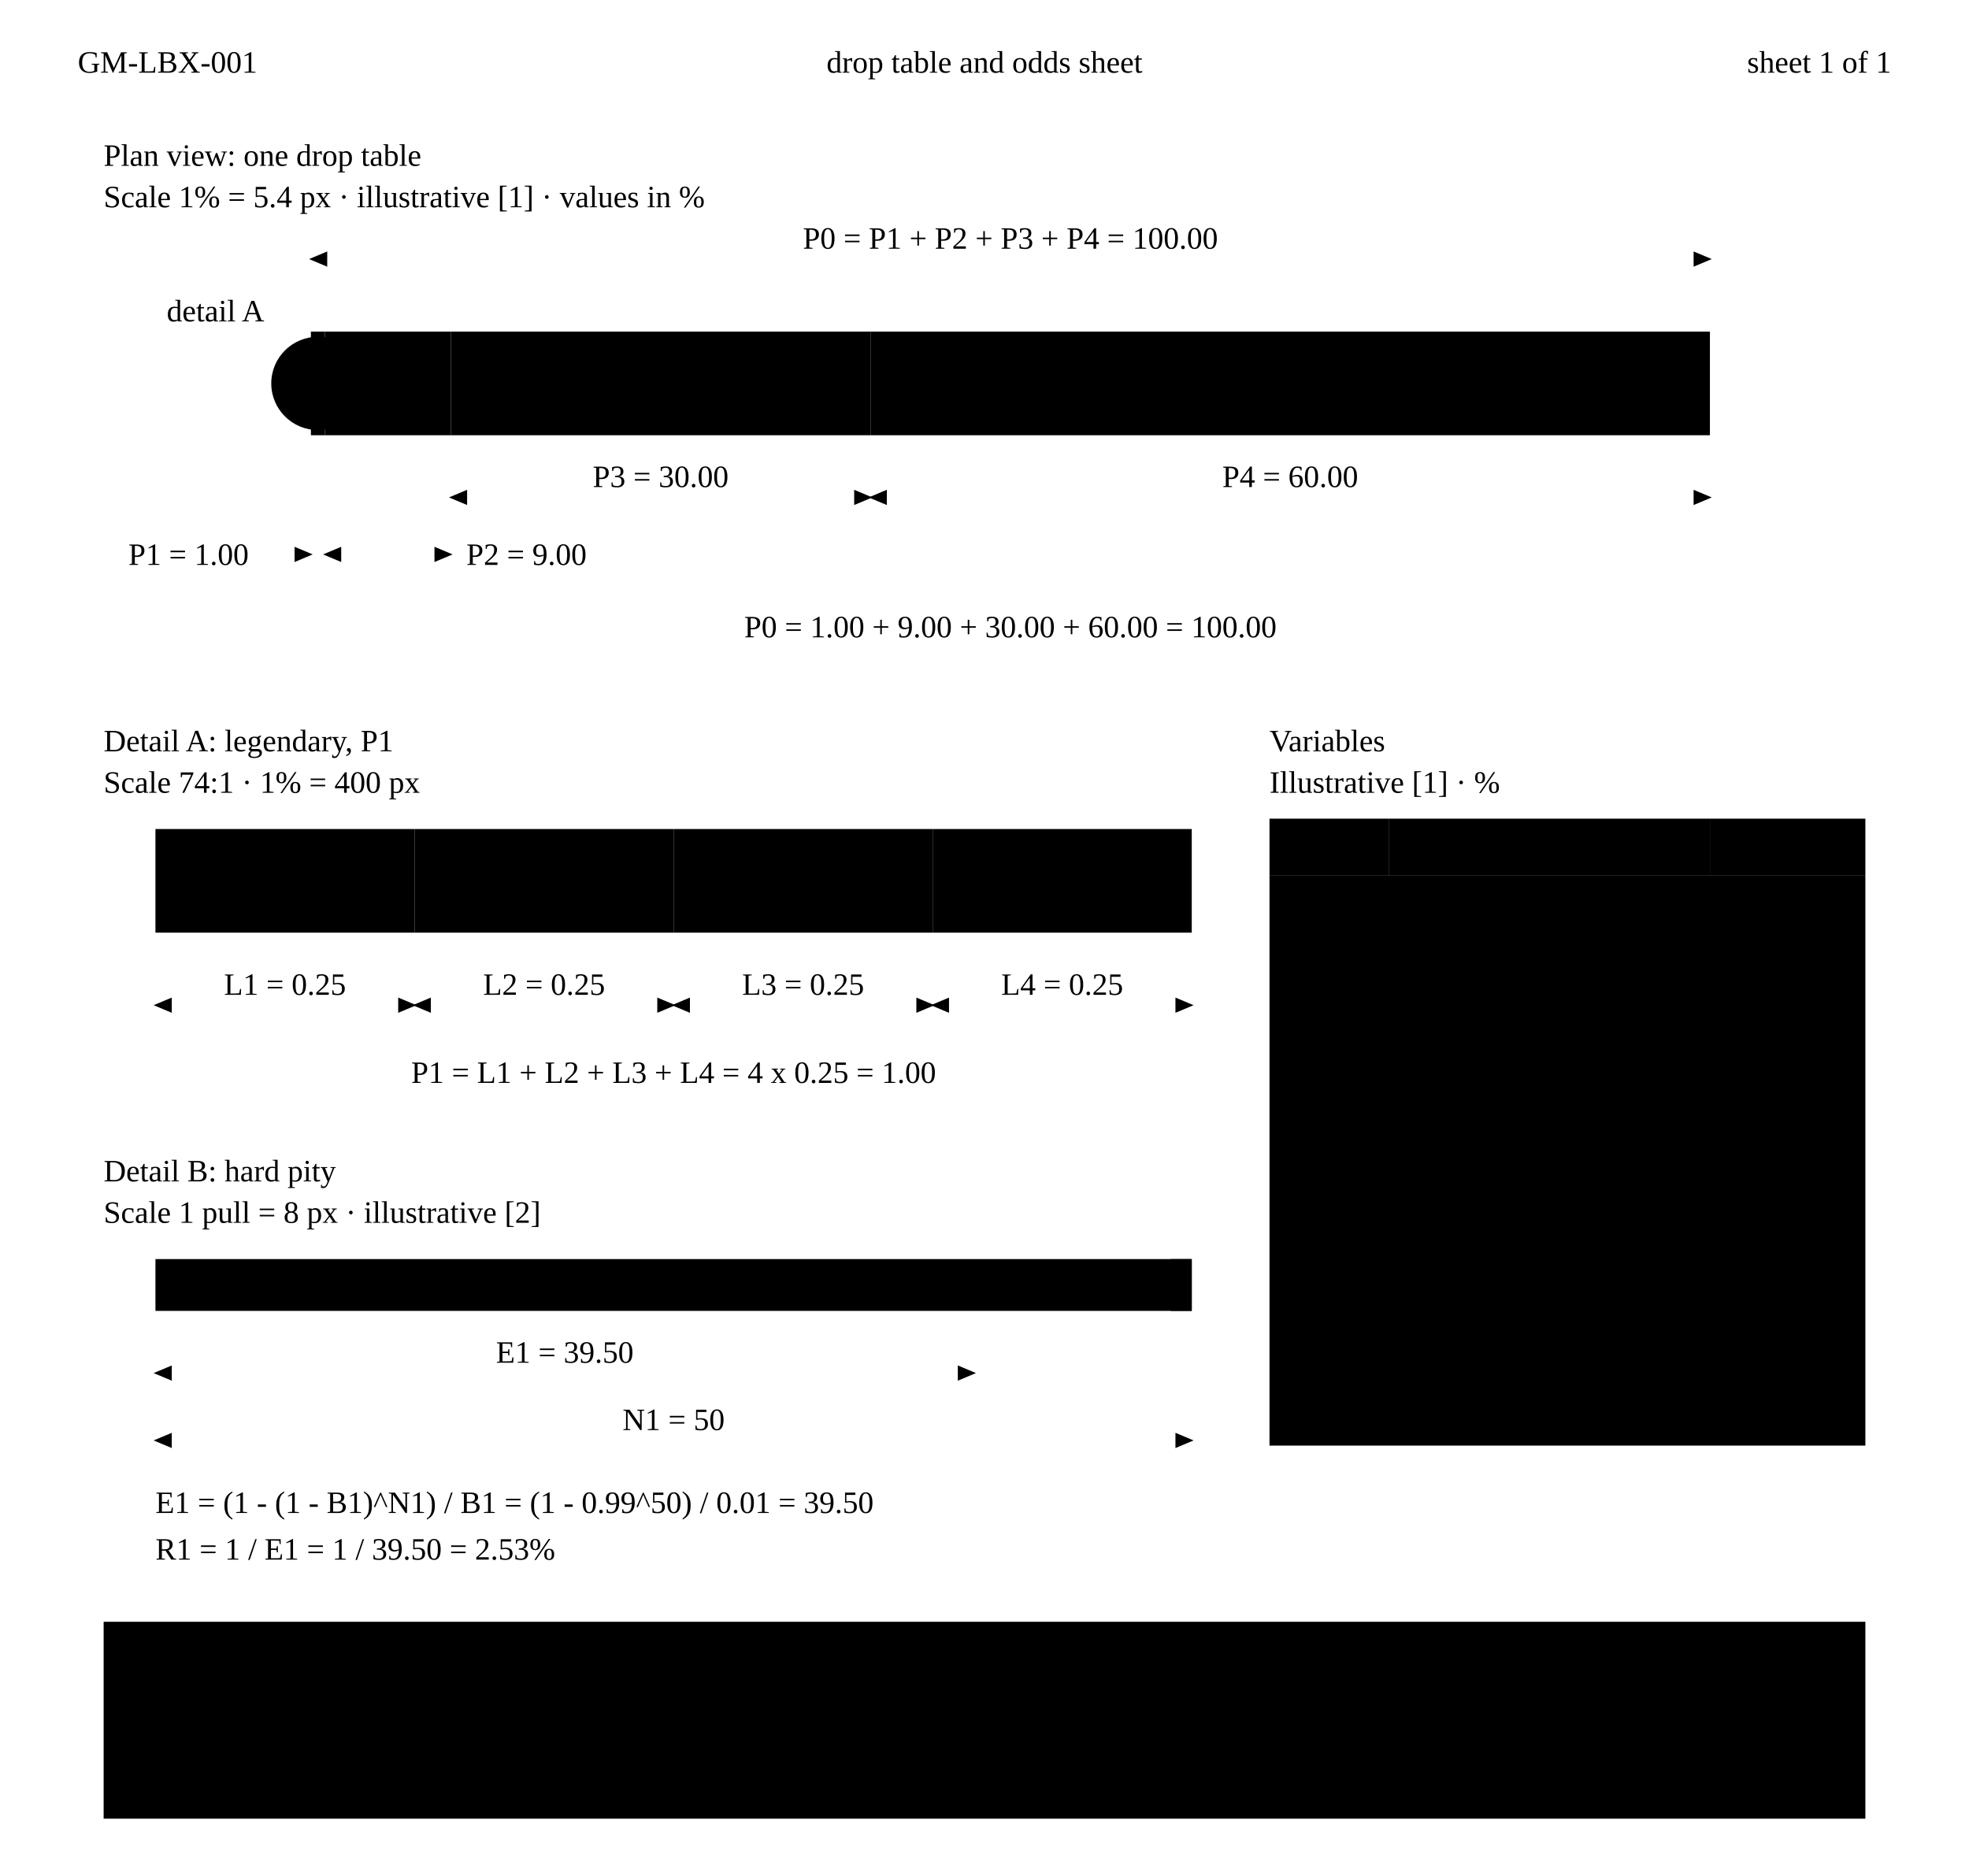
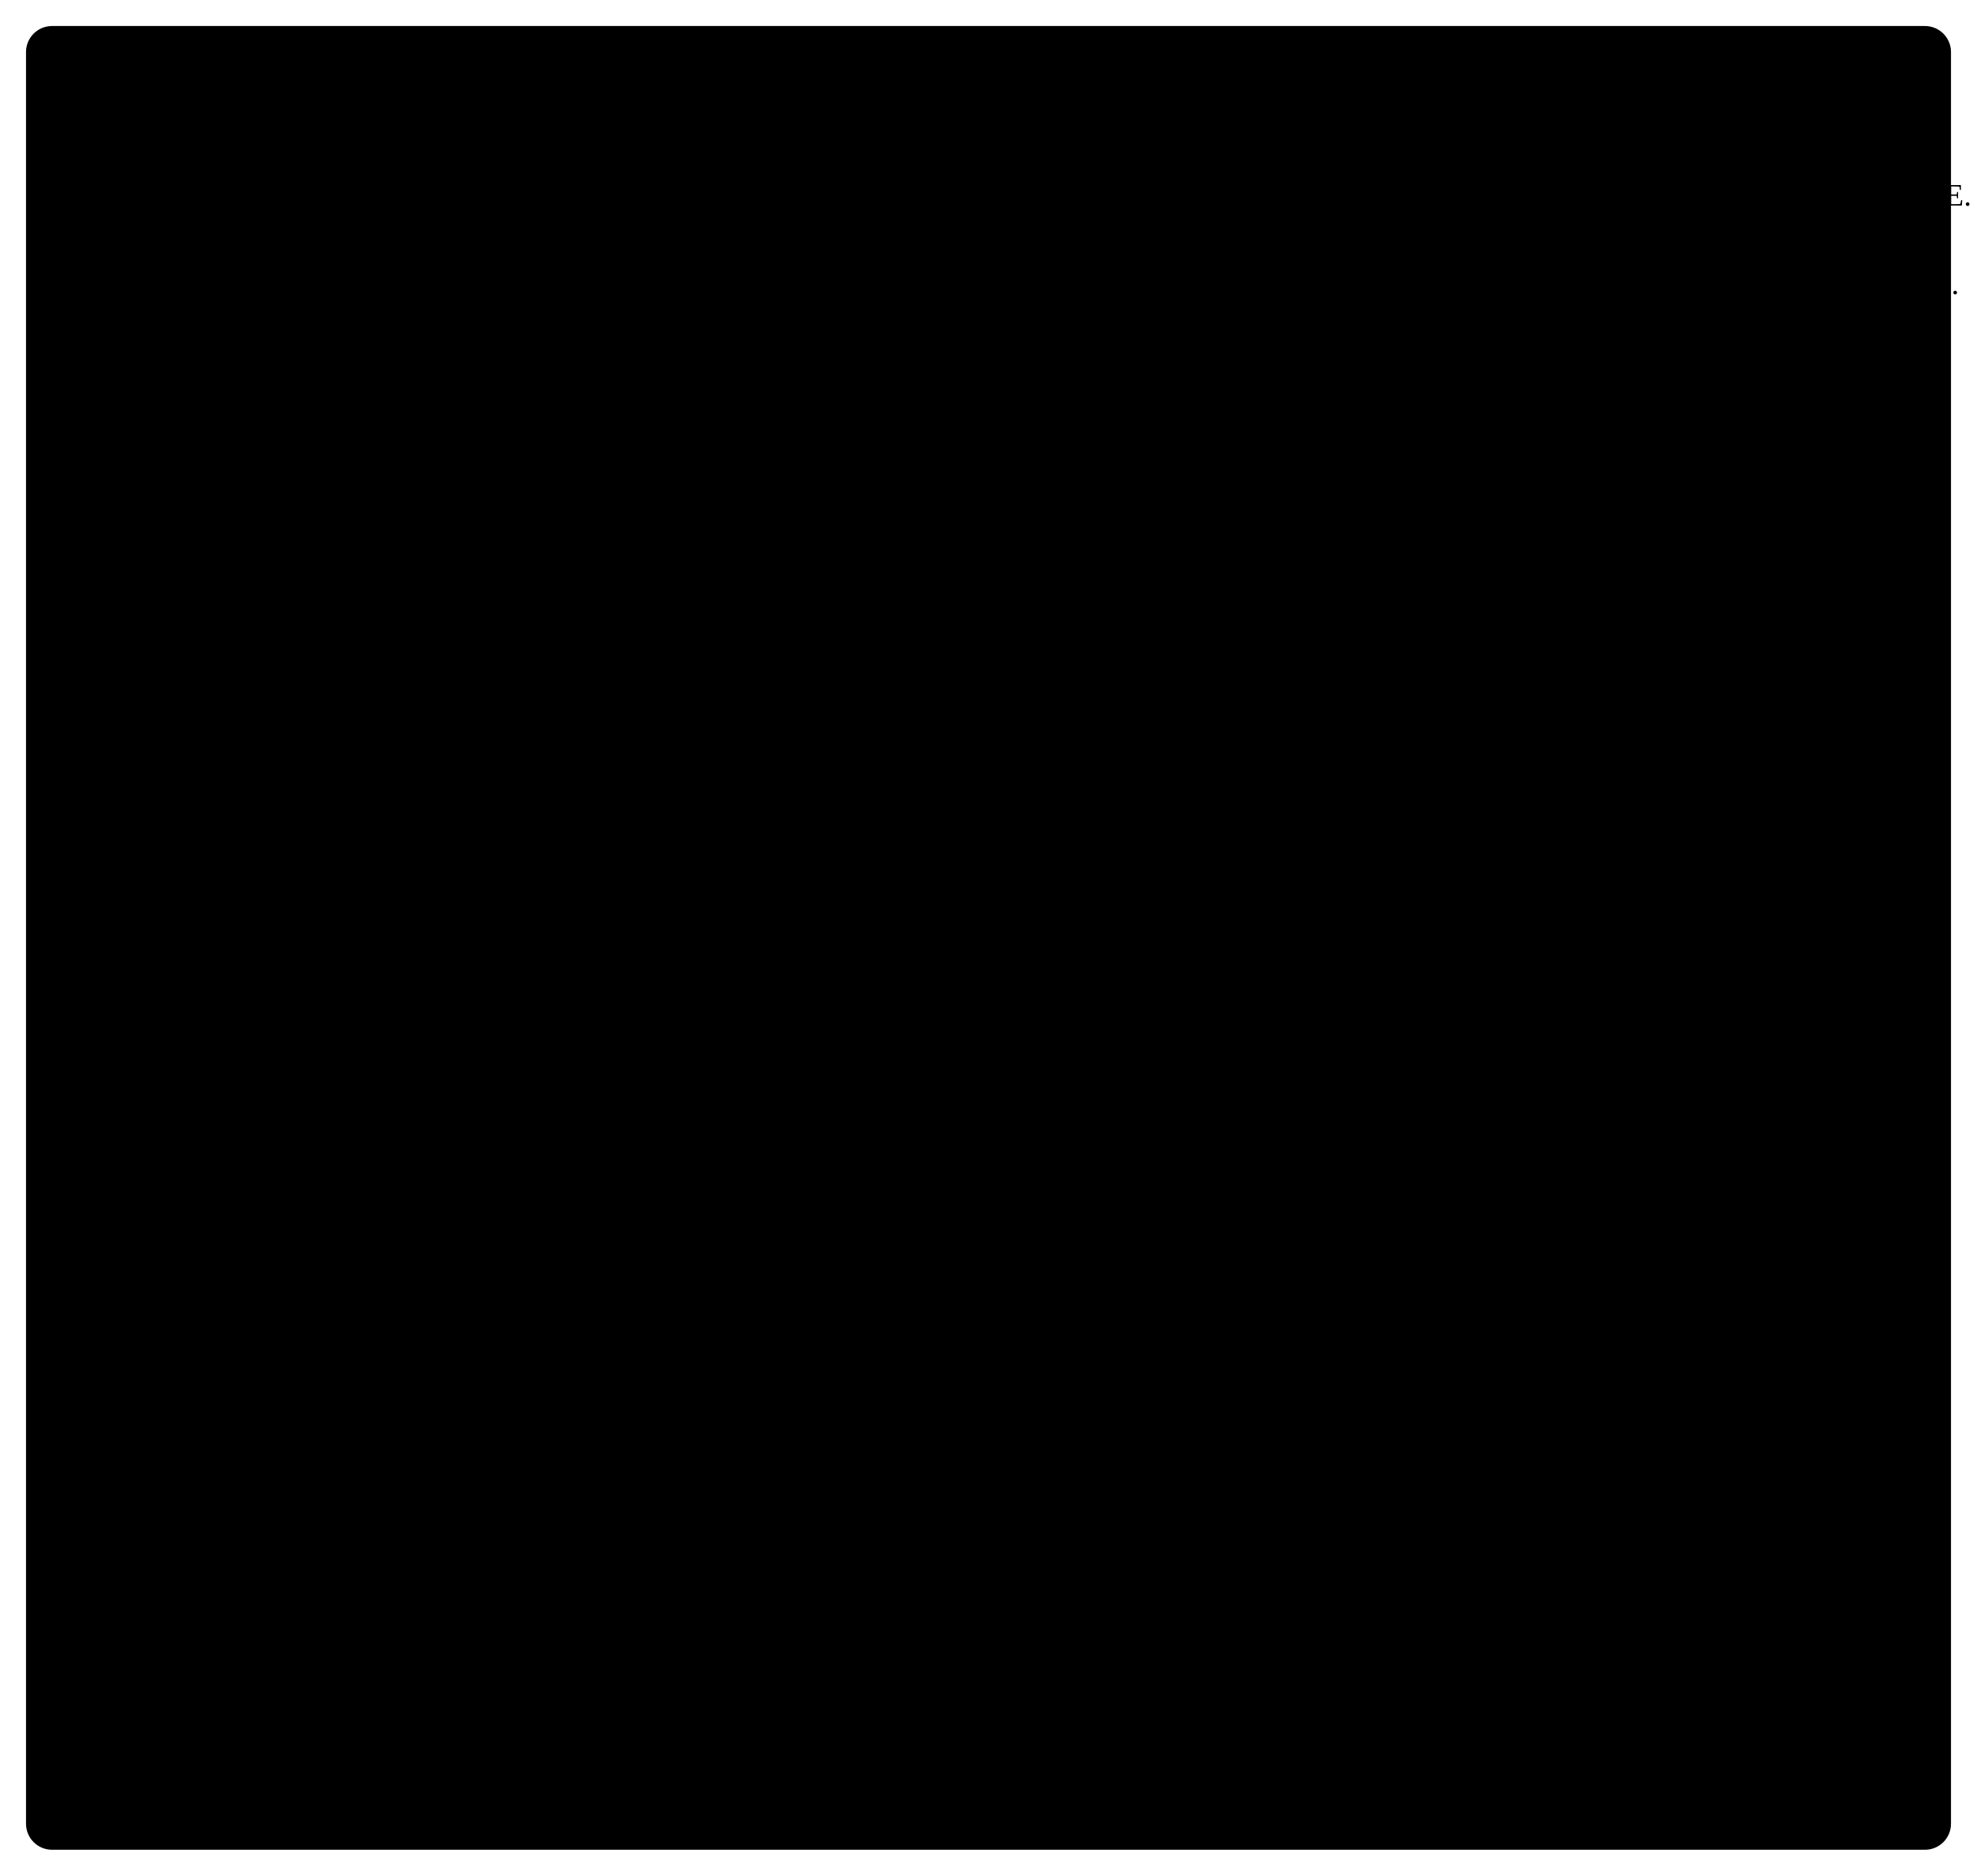
- <svg xmlns="http://www.w3.org/2000/svg" class="dwg" viewBox="0 0 760 724">
+ <svg xmlns="http://www.w3.org/2000/svg" class="dwg" viewBox="0 0 760 721">
  <defs>
-     <marker id="gm-lb-ah" viewBox="0 0 10 10" refX="9" refY="5" markerWidth="7" markerHeight="7" markerUnits="userSpaceOnUse" orient="auto-start-reverse">
-       <path class="ah ink" d="M0,0.8L10,5L0,9.2Z" />
+     <marker id="gm-lb-ah" viewBox="0 0 10 10" refX="10" refY="5" markerWidth="6" markerHeight="6" markerUnits="userSpaceOnUse" orient="auto-start-reverse">
+       <path class="ah ink" d="M0,1.6L10,5L0,8.4Z" />
    </marker>
-     <marker id="gm-lb-ah-hl" viewBox="0 0 10 10" refX="9" refY="5" markerWidth="7" markerHeight="7" markerUnits="userSpaceOnUse" orient="auto-start-reverse">
-       <path class="ah hl" d="M0,0.8L10,5L0,9.2Z" />
+     <marker id="gm-lb-ah-hl" viewBox="0 0 10 10" refX="10" refY="5" markerWidth="6" markerHeight="6" markerUnits="userSpaceOnUse" orient="auto-start-reverse">
+       <path class="ah hl" d="M0,1.6L10,5L0,8.4Z" />
    </marker>
+     <pattern id="gm-lb-hatch" width="5" height="5" patternUnits="userSpaceOnUse" patternTransform="rotate(45)">
+       <path class="hatch-ln" d="M0,0V5" />
+     </pattern>
  </defs>
-   <path class="ln" d="M20,12H740M20,36H740" />
-   <text class="cap ink" x="30" y="24" dominant-baseline="central">GM-LBX-001</text>
-   <text class="cap" x="380" y="24" text-anchor="middle" dominant-baseline="central">drop table and odds sheet</text>
-   <text class="cap" x="730" y="24" text-anchor="end" dominant-baseline="central">sheet 1 of 1</text>
-   <text class="vt" x="40" y="64">Plan view: one drop table</text>
-   <text class="vs" x="40" y="80">Scale 1% = 5.4 px · illustrative [1] · values in %</text>
-   <path class="ext" d="M120,125V95M660,125V95" />
-   <path class="dim hl" d="M120,100H660" marker-start="url(#gm-lb-ah-hl)" marker-end="url(#gm-lb-ah-hl)" />
-   <text class="dt hl" x="390" y="96" text-anchor="middle">P0 = P1 + P2 + P3 + P4 = 100.00</text>
-   <rect class="obj fill-1" x="120" y="128" width="5.4" height="40" />
-   <rect class="obj fill-2" x="125.4" y="128" width="48.6" height="40" />
-   <rect class="obj fill-2" x="174" y="128" width="162" height="40" />
-   <rect class="obj fill-2" x="336" y="128" width="324" height="40" />
-   <text class="t" x="157" y="148" text-anchor="middle" dominant-baseline="central">epic</text>
-   <text class="sl ink" x="255" y="148" text-anchor="middle" dominant-baseline="central">rare</text>
-   <text class="sl ink" x="498" y="148" text-anchor="middle" dominant-baseline="central">common</text>
-   <circle class="detail" cx="122.7" cy="148" r="18" />
-   <text class="sl ink" x="102" y="120" text-anchor="end" dominant-baseline="central">detail A</text>
-   <path class="ext" d="M336,171V197M660,171V197" />
-   <path class="ext" d="M120,171V219M125.4,171V219M174,171V219" />
-   <path class="dim" d="M174,192H336" marker-start="url(#gm-lb-ah)" marker-end="url(#gm-lb-ah)" />
-   <text class="dt" x="255" y="188" text-anchor="middle">P3 = 30.00</text>
-   <path class="dim" d="M336,192H660" marker-start="url(#gm-lb-ah)" marker-end="url(#gm-lb-ah)" />
-   <text class="dt" x="498" y="188" text-anchor="middle">P4 = 60.00</text>
-   <path class="dim" d="M100,214H120" marker-end="url(#gm-lb-ah)" />
-   <text class="dt" x="96" y="214" text-anchor="end" dominant-baseline="central">P1 = 1.00</text>
-   <path class="dim" d="M120,214H125.4" />
-   <path class="dim" d="M125.4,214H174" marker-start="url(#gm-lb-ah)" marker-end="url(#gm-lb-ah)" />
-   <text class="dt" x="180" y="214" dominant-baseline="central">P2 = 9.00</text>
-   <text class="t" x="390" y="246" text-anchor="middle">P0 = 1.00 + 9.00 + 30.00 + 60.00 = 100.00</text>
-   <text class="vt" x="40" y="290">Detail A: legendary, P1</text>
-   <text class="vs" x="40" y="306">Scale 74:1 · 1% = 400 px</text>
-   <rect class="obj fill-1" x="60" y="320" width="100" height="40" />
-   <rect class="obj fill-1" x="160" y="320" width="100" height="40" />
-   <rect class="obj fill-1" x="260" y="320" width="100" height="40" />
-   <rect class="obj fill-1" x="360" y="320" width="100" height="40" />
-   <text class="sl ink" x="110" y="340" text-anchor="middle" dominant-baseline="central">item a</text>
-   <text class="sl ink" x="210" y="340" text-anchor="middle" dominant-baseline="central">item b</text>
-   <text class="sl ink" x="310" y="340" text-anchor="middle" dominant-baseline="central">item c</text>
-   <text class="sl ink" x="410" y="340" text-anchor="middle" dominant-baseline="central">item d</text>
-   <path class="ext" d="M60,363V393M160,363V393M260,363V393M360,363V393M460,363V393" />
-   <path class="dim" d="M60,388H160" marker-start="url(#gm-lb-ah)" marker-end="url(#gm-lb-ah)" />
-   <text class="dt" x="110" y="384" text-anchor="middle">L1 = 0.25</text>
-   <path class="dim" d="M160,388H260" marker-start="url(#gm-lb-ah)" marker-end="url(#gm-lb-ah)" />
-   <text class="dt" x="210" y="384" text-anchor="middle">L2 = 0.25</text>
-   <path class="dim" d="M260,388H360" marker-start="url(#gm-lb-ah)" marker-end="url(#gm-lb-ah)" />
-   <text class="dt" x="310" y="384" text-anchor="middle">L3 = 0.25</text>
-   <path class="dim" d="M360,388H460" marker-start="url(#gm-lb-ah)" marker-end="url(#gm-lb-ah)" />
-   <text class="dt" x="410" y="384" text-anchor="middle">L4 = 0.25</text>
-   <text class="t" x="260" y="418" text-anchor="middle">P1 = L1 + L2 + L3 + L4 = 4 x 0.25 = 1.00</text>
-   <text class="vt" x="40" y="456">Detail B: hard pity</text>
-   <text class="vs" x="40" y="472">Scale 1 pull = 8 px · illustrative [2]</text>
-   <rect class="obj fill-2" x="60" y="486" width="400" height="20" />
-   <path class="ctr" d="M376,480V512" />
-   <rect class="obj fill-1" x="452" y="486" width="8" height="20" />
-   <path class="ext" d="M60,509V561M376,515V535M460,509V561" />
-   <path class="dim" d="M60,530H376" marker-start="url(#gm-lb-ah)" marker-end="url(#gm-lb-ah)" />
-   <text class="dt" x="218" y="526" text-anchor="middle">E1 = 39.50</text>
-   <path class="dim" d="M60,556H460" marker-start="url(#gm-lb-ah)" marker-end="url(#gm-lb-ah)" />
-   <text class="dt" x="260" y="552" text-anchor="middle">N1 = 50</text>
-   <text class="t" x="60" y="584">E1 = (1 - (1 - B1)^N1) / B1 = (1 - 0.99^50) / 0.01 = 39.50</text>
-   <text class="t" x="60" y="602">R1 = 1 / E1 = 1 / 39.50 = 2.53%</text>
-   <text class="vt" x="490" y="290">Variables</text>
-   <text class="vs" x="490" y="306">Illustrative [1] · %</text>
-   <rect class="cell band" x="490" y="316" width="46" height="22" />
-   <rect class="cell band" x="536" y="316" width="124" height="22" />
-   <rect class="cell band" x="660" y="316" width="60" height="22" />
-   <text class="cap ink" x="496" y="327" dominant-baseline="central">code</text>
-   <text class="cap ink" x="544" y="327" dominant-baseline="central">item</text>
-   <text class="cap ink" x="714" y="327" text-anchor="end" dominant-baseline="central">value</text>
-   <path class="cell" d="M490,338H720V558H490Z" />
-   <path class="ln ink" d="M536,338V558M660,338V558" />
-   <path class="ln" d="M490,360H720M490,382H720M490,404H720M490,426H720M490,448H720M490,470H720M490,492H720M490,514H720M490,536H720" />
-   <text class="t b" x="498" y="349" dominant-baseline="central">P0</text>
-   <text class="t" x="544" y="349" dominant-baseline="central">whole table</text>
-   <text class="t b" x="714" y="349" text-anchor="end" dominant-baseline="central">100.00</text>
-   <text class="t" x="498" y="371" dominant-baseline="central">P1</text>
-   <text class="t" x="544" y="371" dominant-baseline="central">legendary</text>
-   <text class="t" x="714" y="371" text-anchor="end" dominant-baseline="central">1.00</text>
-   <text class="t" x="498" y="393" dominant-baseline="central">P2</text>
-   <text class="t" x="544" y="393" dominant-baseline="central">epic</text>
-   <text class="t" x="714" y="393" text-anchor="end" dominant-baseline="central">9.00</text>
-   <text class="t" x="498" y="415" dominant-baseline="central">P3</text>
-   <text class="t" x="544" y="415" dominant-baseline="central">rare</text>
-   <text class="t" x="714" y="415" text-anchor="end" dominant-baseline="central">30.00</text>
-   <text class="t" x="498" y="437" dominant-baseline="central">P4</text>
-   <text class="t" x="544" y="437" dominant-baseline="central">common</text>
-   <text class="t" x="714" y="437" text-anchor="end" dominant-baseline="central">60.00</text>
-   <text class="t" x="498" y="459" dominant-baseline="central">L1</text>
-   <text class="t" x="544" y="459" dominant-baseline="central">each legendary</text>
-   <text class="t" x="714" y="459" text-anchor="end" dominant-baseline="central">0.25</text>
-   <text class="t" x="498" y="481" dominant-baseline="central">B1</text>
-   <text class="t" x="544" y="481" dominant-baseline="central">base rate, P1</text>
-   <text class="t" x="714" y="481" text-anchor="end" dominant-baseline="central">1.00</text>
-   <text class="t" x="498" y="503" dominant-baseline="central">N1</text>
-   <text class="t" x="544" y="503" dominant-baseline="central">pity, pulls</text>
-   <text class="t" x="714" y="503" text-anchor="end" dominant-baseline="central">50</text>
-   <text class="t" x="498" y="525" dominant-baseline="central">E1</text>
-   <text class="t" x="544" y="525" dominant-baseline="central">expected pulls</text>
-   <text class="t" x="714" y="525" text-anchor="end" dominant-baseline="central">39.50</text>
-   <text class="t" x="498" y="547" dominant-baseline="central">R1</text>
-   <text class="t" x="544" y="547" dominant-baseline="central">effective rate</text>
-   <text class="t" x="714" y="547" text-anchor="end" dominant-baseline="central">2.53</text>
-   <rect class="note-box" x="40" y="626" width="680" height="76" />
-   <text class="sl ink" x="52" y="644">notes</text>
-   <text class="n" x="52" y="662">[1] Illustrative values, not any real game's. Every level closes: rarities to P0, items to their rarity.</text>
-   <text class="n" x="52" y="678">[2] A legendary is guaranteed on pull N1 if none came sooner. Disclose B1 and N1; R1 is the consolidated rate.</text>
-   <text class="n" x="52" y="694">[3] Odds are stored as integer weights; disclosed percentages come from the same rows the server rolls.</text>
+   <rect class="sheet" x="10" y="10" width="740" height="701" rx="10" />
+   <text class="nth" x="32" y="40">NOTES:</text>
+   <text class="nt" x="78.6" y="40">(UNLESS OTHERWISE SPECIFIED)</text>
+   <rect class="nb" x="32" y="53.3" width="11" height="11" />
+   <text class="nbt" x="37.5" y="61.5" text-anchor="middle">1</text>
+   <text class="nt" x="50" y="62">ILLUSTRATIVE VALUES, NOT ANY REAL GAME'S. EVERY LEVEL CLOSES: RARITIES TO P0, ITEMS TO THEIR RARITY.</text>
+   <rect class="nb" x="32" y="70.3" width="11" height="11" />
+   <text class="nbt" x="37.5" y="78.5" text-anchor="middle">2</text>
+   <text class="nt" x="50" y="79">A LEGENDARY IS GUARANTEED ON PULL N1 IF NONE CAME SOONER. DISCLOSE B1 AND N1; R1 IS THE CONSOLIDATED RATE.</text>
+   <rect class="nb" x="32" y="87.3" width="11" height="11" />
+   <text class="nbt" x="37.5" y="95.5" text-anchor="middle">3</text>
+   <text class="nt" x="50" y="96">ODDS ARE STORED AS INTEGER WEIGHTS; DISCLOSED PERCENTAGES COME FROM THE SAME ROWS THE SERVER ROLLS.</text>
+   <text class="nt" x="50" y="113">RATES IN %; IN FORMULAS B1 IS A FRACTION (1% = 0.01). CODES ON THE DRAWING; VALUES AND FORMULAS IN THE TABLE.</text>
+   <rect class="obj fill-1" x="110" y="188" width="5.4" height="30" />
+   <rect class="obj fill-2" x="115.4" y="188" width="48.6" height="30" />
+   <rect class="obj fill-2" x="164" y="188" width="162" height="30" />
+   <rect class="obj fill-2" x="326" y="188" width="324" height="30" />
+   <text class="sl ink" x="139.7" y="206" text-anchor="middle">EPIC</text>
+   <text class="sl ink" x="245" y="206" text-anchor="middle">RARE</text>
+   <text class="sl ink" x="488" y="206" text-anchor="middle">COMMON</text>
+   <path class="ext" d="M110,185L110,162" />
+   <path class="ext" d="M650,185L650,162" />
+   <path class="dim hl" d="M110,166L650,166" marker-start="url(#gm-lb-ah-hl)" marker-end="url(#gm-lb-ah-hl)" />
+   <text class="dt hl" x="380" y="162" text-anchor="middle">P0</text>
+   <path class="ext" d="M110,221L110,242" />
+   <path class="ext" d="M115.4,221L115.4,242" />
+   <path class="dim" d="M110,238L115.4,238" />
+   <path class="dim" d="M100,238L110,238" marker-end="url(#gm-lb-ah)" />
+   <path class="dim" d="M125.4,238L115.4,238" marker-end="url(#gm-lb-ah)" />
+   <text class="dt" x="96.7" y="250" text-anchor="middle">P1</text>
+   <path class="ext" d="M164,221L164,242" />
+   <path class="dim" d="M115.4,238L164,238" marker-start="url(#gm-lb-ah)" marker-end="url(#gm-lb-ah)" />
+   <text class="dt" x="139.7" y="250" text-anchor="middle">P2</text>
+   <path class="ext" d="M326,221L326,242" />
+   <path class="dim" d="M164,238L326,238" marker-start="url(#gm-lb-ah)" marker-end="url(#gm-lb-ah)" />
+   <text class="dt" x="245" y="250" text-anchor="middle">P3</text>
+   <path class="ext" d="M650,221L650,242" />
+   <path class="dim" d="M326,238L650,238" marker-start="url(#gm-lb-ah)" marker-end="url(#gm-lb-ah)" />
+   <text class="dt" x="488" y="250" text-anchor="middle">P4</text>
+   <circle class="detail" cx="112.7" cy="203" r="10" />
+   <path class="leader" d="M104.23,197.69L76,180" />
+   <text class="sl ink" x="72" y="183" text-anchor="end">DETAIL A</text>
+   <text class="vt" x="380" y="282" text-anchor="middle">PLAN VIEW · ONE DROP TABLE</text>
+   <text class="vs" x="380" y="295" text-anchor="middle">SCALE 1% = 5.4 PX · BY RARITY</text>
+   <rect class="nb" x="488.73" y="272.5" width="11" height="11" />
+   <text class="nbt" x="494.23" y="280.7" text-anchor="middle">1</text>
+   <rect class="obj fill-1" x="50" y="369" width="75" height="30" />
+   <text class="sl ink" x="87.5" y="387" text-anchor="middle">ITEM A</text>
+   <rect class="obj fill-1" x="125" y="369" width="75" height="30" />
+   <text class="sl ink" x="162.5" y="387" text-anchor="middle">ITEM B</text>
+   <rect class="obj fill-1" x="200" y="369" width="75" height="30" />
+   <text class="sl ink" x="237.5" y="387" text-anchor="middle">ITEM C</text>
+   <rect class="obj fill-1" x="275" y="369" width="75" height="30" />
+   <text class="sl ink" x="312.5" y="387" text-anchor="middle">ITEM D</text>
+   <path class="ext" d="M50,366L50,343" />
+   <path class="ext" d="M350,366L350,343" />
+   <path class="dim" d="M50,347L350,347" marker-start="url(#gm-lb-ah)" marker-end="url(#gm-lb-ah)" />
+   <text class="dt" x="200" y="343" text-anchor="middle">P1</text>
+   <path class="ext" d="M50,402L50,423" />
+   <path class="ext" d="M125,402L125,423" />
+   <path class="dim" d="M50,419L125,419" marker-start="url(#gm-lb-ah)" marker-end="url(#gm-lb-ah)" />
+   <text class="dt" x="87.5" y="431" text-anchor="middle">L1</text>
+   <path class="ext" d="M200,402L200,423" />
+   <path class="dim" d="M125,419L200,419" marker-start="url(#gm-lb-ah)" marker-end="url(#gm-lb-ah)" />
+   <text class="dt" x="162.5" y="431" text-anchor="middle">L2</text>
+   <path class="ext" d="M275,402L275,423" />
+   <path class="dim" d="M200,419L275,419" marker-start="url(#gm-lb-ah)" marker-end="url(#gm-lb-ah)" />
+   <text class="dt" x="237.5" y="431" text-anchor="middle">L3</text>
+   <path class="ext" d="M350,402L350,423" />
+   <path class="dim" d="M275,419L350,419" marker-start="url(#gm-lb-ah)" marker-end="url(#gm-lb-ah)" />
+   <text class="dt" x="312.5" y="431" text-anchor="middle">L4</text>
+   <text class="vt" x="200" y="463" text-anchor="middle">DETAIL A · LEGENDARY, P1</text>
+   <text class="vs" x="200" y="476" text-anchor="middle">SCALE 1% = 300 PX · 55.6:1</text>
+   <rect class="obj fill-2" x="410" y="369" width="294" height="30" />
+   <rect class="obj fill-1" x="704" y="369" width="6" height="30" />
+   <path class="ctr" d="M647,361L647,403" />
+   <circle class="dot" cx="707" cy="384" r="1.6" />
+   <path class="leader" d="M707,384L670,355H660" />
+   <text class="sl ink" x="656" y="358" text-anchor="end">GUARANTEED</text>
+   <path class="ext" d="M410,402L410,423" />
+   <path class="ext" d="M647,406L647,423" />
+   <path class="dim" d="M410,419L647,419" marker-start="url(#gm-lb-ah)" marker-end="url(#gm-lb-ah)" />
+   <text class="dt" x="528.5" y="415" text-anchor="middle">E1</text>
+   <path class="ext" d="M710,402L710,445" />
+   <path class="dim" d="M410,441L710,441" marker-start="url(#gm-lb-ah)" marker-end="url(#gm-lb-ah)" />
+   <text class="dt" x="560" y="437" text-anchor="middle">N1</text>
+   <path class="ext" d="M410,423L410,445" />
+   <text class="vt" x="560" y="463" text-anchor="middle">DETAIL B · HARD PITY</text>
+   <text class="vs" x="560" y="476" text-anchor="middle">SCALE 1 PULL = 6 PX · PULL AXIS</text>
+   <rect class="nb" x="644.86" y="453.5" width="11" height="11" />
+   <text class="nbt" x="650.36" y="461.7" text-anchor="middle">2</text>
+   <text class="vt" x="206" y="519">VARIABLES · %</text>
+   <rect class="tbl" x="206" y="526" width="348" height="165" />
+   <path class="tbl" d="M206,541L554,541" />
+   <path class="tbl" d="M206,556L554,556" />
+   <path class="tbl" d="M206,571L554,571" />
+   <path class="tbl" d="M206,586L554,586" />
+   <path class="tbl" d="M206,601L554,601" />
+   <path class="tbl" d="M206,616L554,616" />
+   <path class="tbl" d="M206,631L554,631" />
+   <path class="tbl" d="M206,646L554,646" />
+   <path class="tbl" d="M206,661L554,661" />
+   <path class="tbl" d="M206,676L554,676" />
+   <path class="tbl" d="M259,526L259,691" />
+   <path class="tbl" d="M408,526L408,691" />
+   <text class="th" x="212" y="536.2">CODE</text>
+   <text class="th" x="333.5" y="536.2" text-anchor="middle">VARIABLE</text>
+   <text class="th" x="481" y="536.2" text-anchor="middle">VALUE</text>
+   <text class="tc" x="212" y="551.7">P0</text>
+   <text class="tc" x="333.5" y="551.7" text-anchor="middle">whole table</text>
+   <text class="tc" x="481" y="551.7" text-anchor="middle">P1 + P2 + P3 + P4 = 100.00</text>
+   <text class="tc" x="212" y="566.7">P1</text>
+   <text class="tc" x="333.5" y="566.7" text-anchor="middle">legendary</text>
+   <text class="tc" x="481" y="566.7" text-anchor="middle">L1 + L2 + L3 + L4 = 1.00</text>
+   <text class="tc" x="212" y="581.7">P2</text>
+   <text class="tc" x="333.5" y="581.7" text-anchor="middle">epic</text>
+   <text class="tc" x="481" y="581.7" text-anchor="middle">9.00</text>
+   <text class="tc" x="212" y="596.7">P3</text>
+   <text class="tc" x="333.5" y="596.7" text-anchor="middle">rare</text>
+   <text class="tc" x="481" y="596.7" text-anchor="middle">30.00</text>
+   <text class="tc" x="212" y="611.7">P4</text>
+   <text class="tc" x="333.5" y="611.7" text-anchor="middle">common</text>
+   <text class="tc" x="481" y="611.7" text-anchor="middle">60.00</text>
+   <text class="tc" x="212" y="626.7">L1 to L4</text>
+   <text class="tc" x="333.5" y="626.7" text-anchor="middle">each legendary item</text>
+   <text class="tc" x="481" y="626.7" text-anchor="middle">0.25</text>
+   <text class="tc" x="212" y="641.7">B1</text>
+   <text class="tc" x="333.5" y="641.7" text-anchor="middle">base rate of a legendary</text>
+   <text class="tc" x="481" y="641.7" text-anchor="middle">P1 = 1.00</text>
+   <text class="tc" x="212" y="656.7">N1</text>
+   <text class="tc" x="333.5" y="656.7" text-anchor="middle">pity, pulls</text>
+   <text class="tc" x="481" y="656.7" text-anchor="middle">50</text>
+   <text class="tc" x="212" y="671.7">E1</text>
+   <text class="tc" x="333.5" y="671.7" text-anchor="middle">expected pulls to a legendary</text>
+   <text class="tc" x="481" y="671.7" text-anchor="middle">(1 − (1 − B1)^N1) ÷ B1 = 39.50</text>
+   <text class="tc" x="212" y="686.7">R1</text>
+   <text class="tc" x="333.5" y="686.7" text-anchor="middle">effective rate</text>
+   <text class="tc" x="481" y="686.7" text-anchor="middle">1 ÷ E1 = 2.53</text>
+   <rect class="nb" x="312.62" y="509.5" width="11" height="11" />
+   <text class="nbt" x="318.12" y="517.7" text-anchor="middle">3</text>
</svg>
